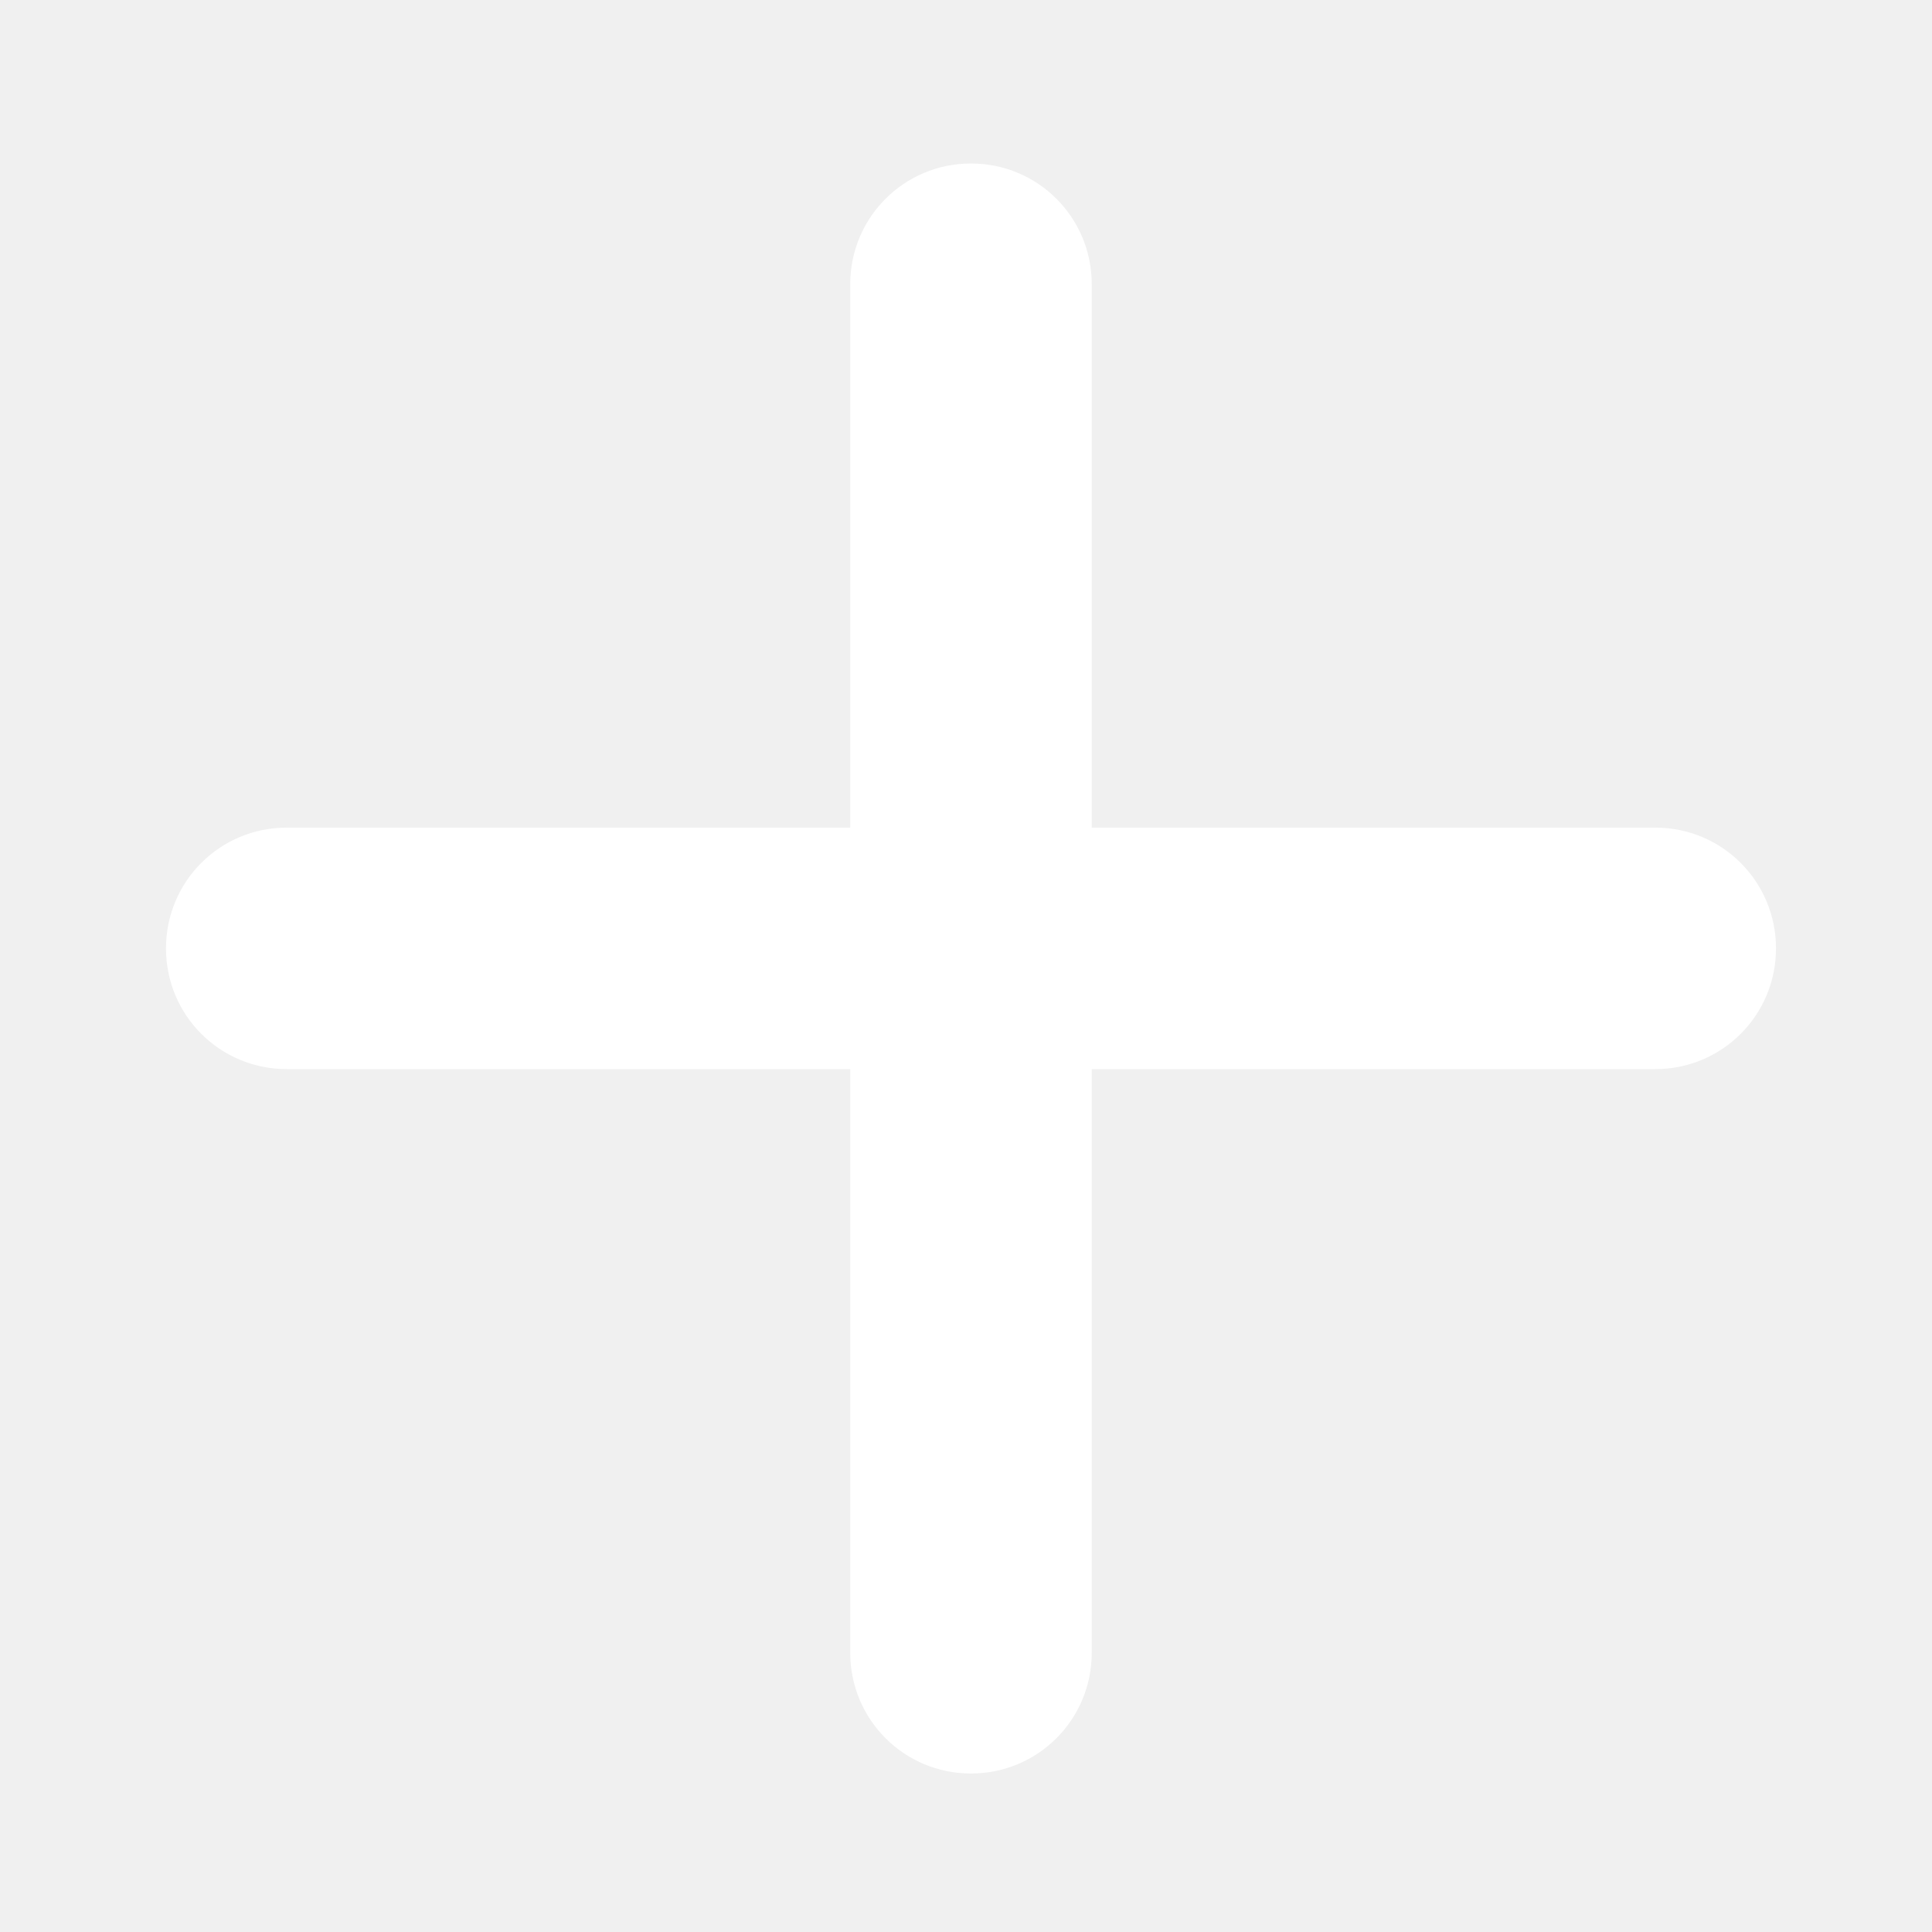
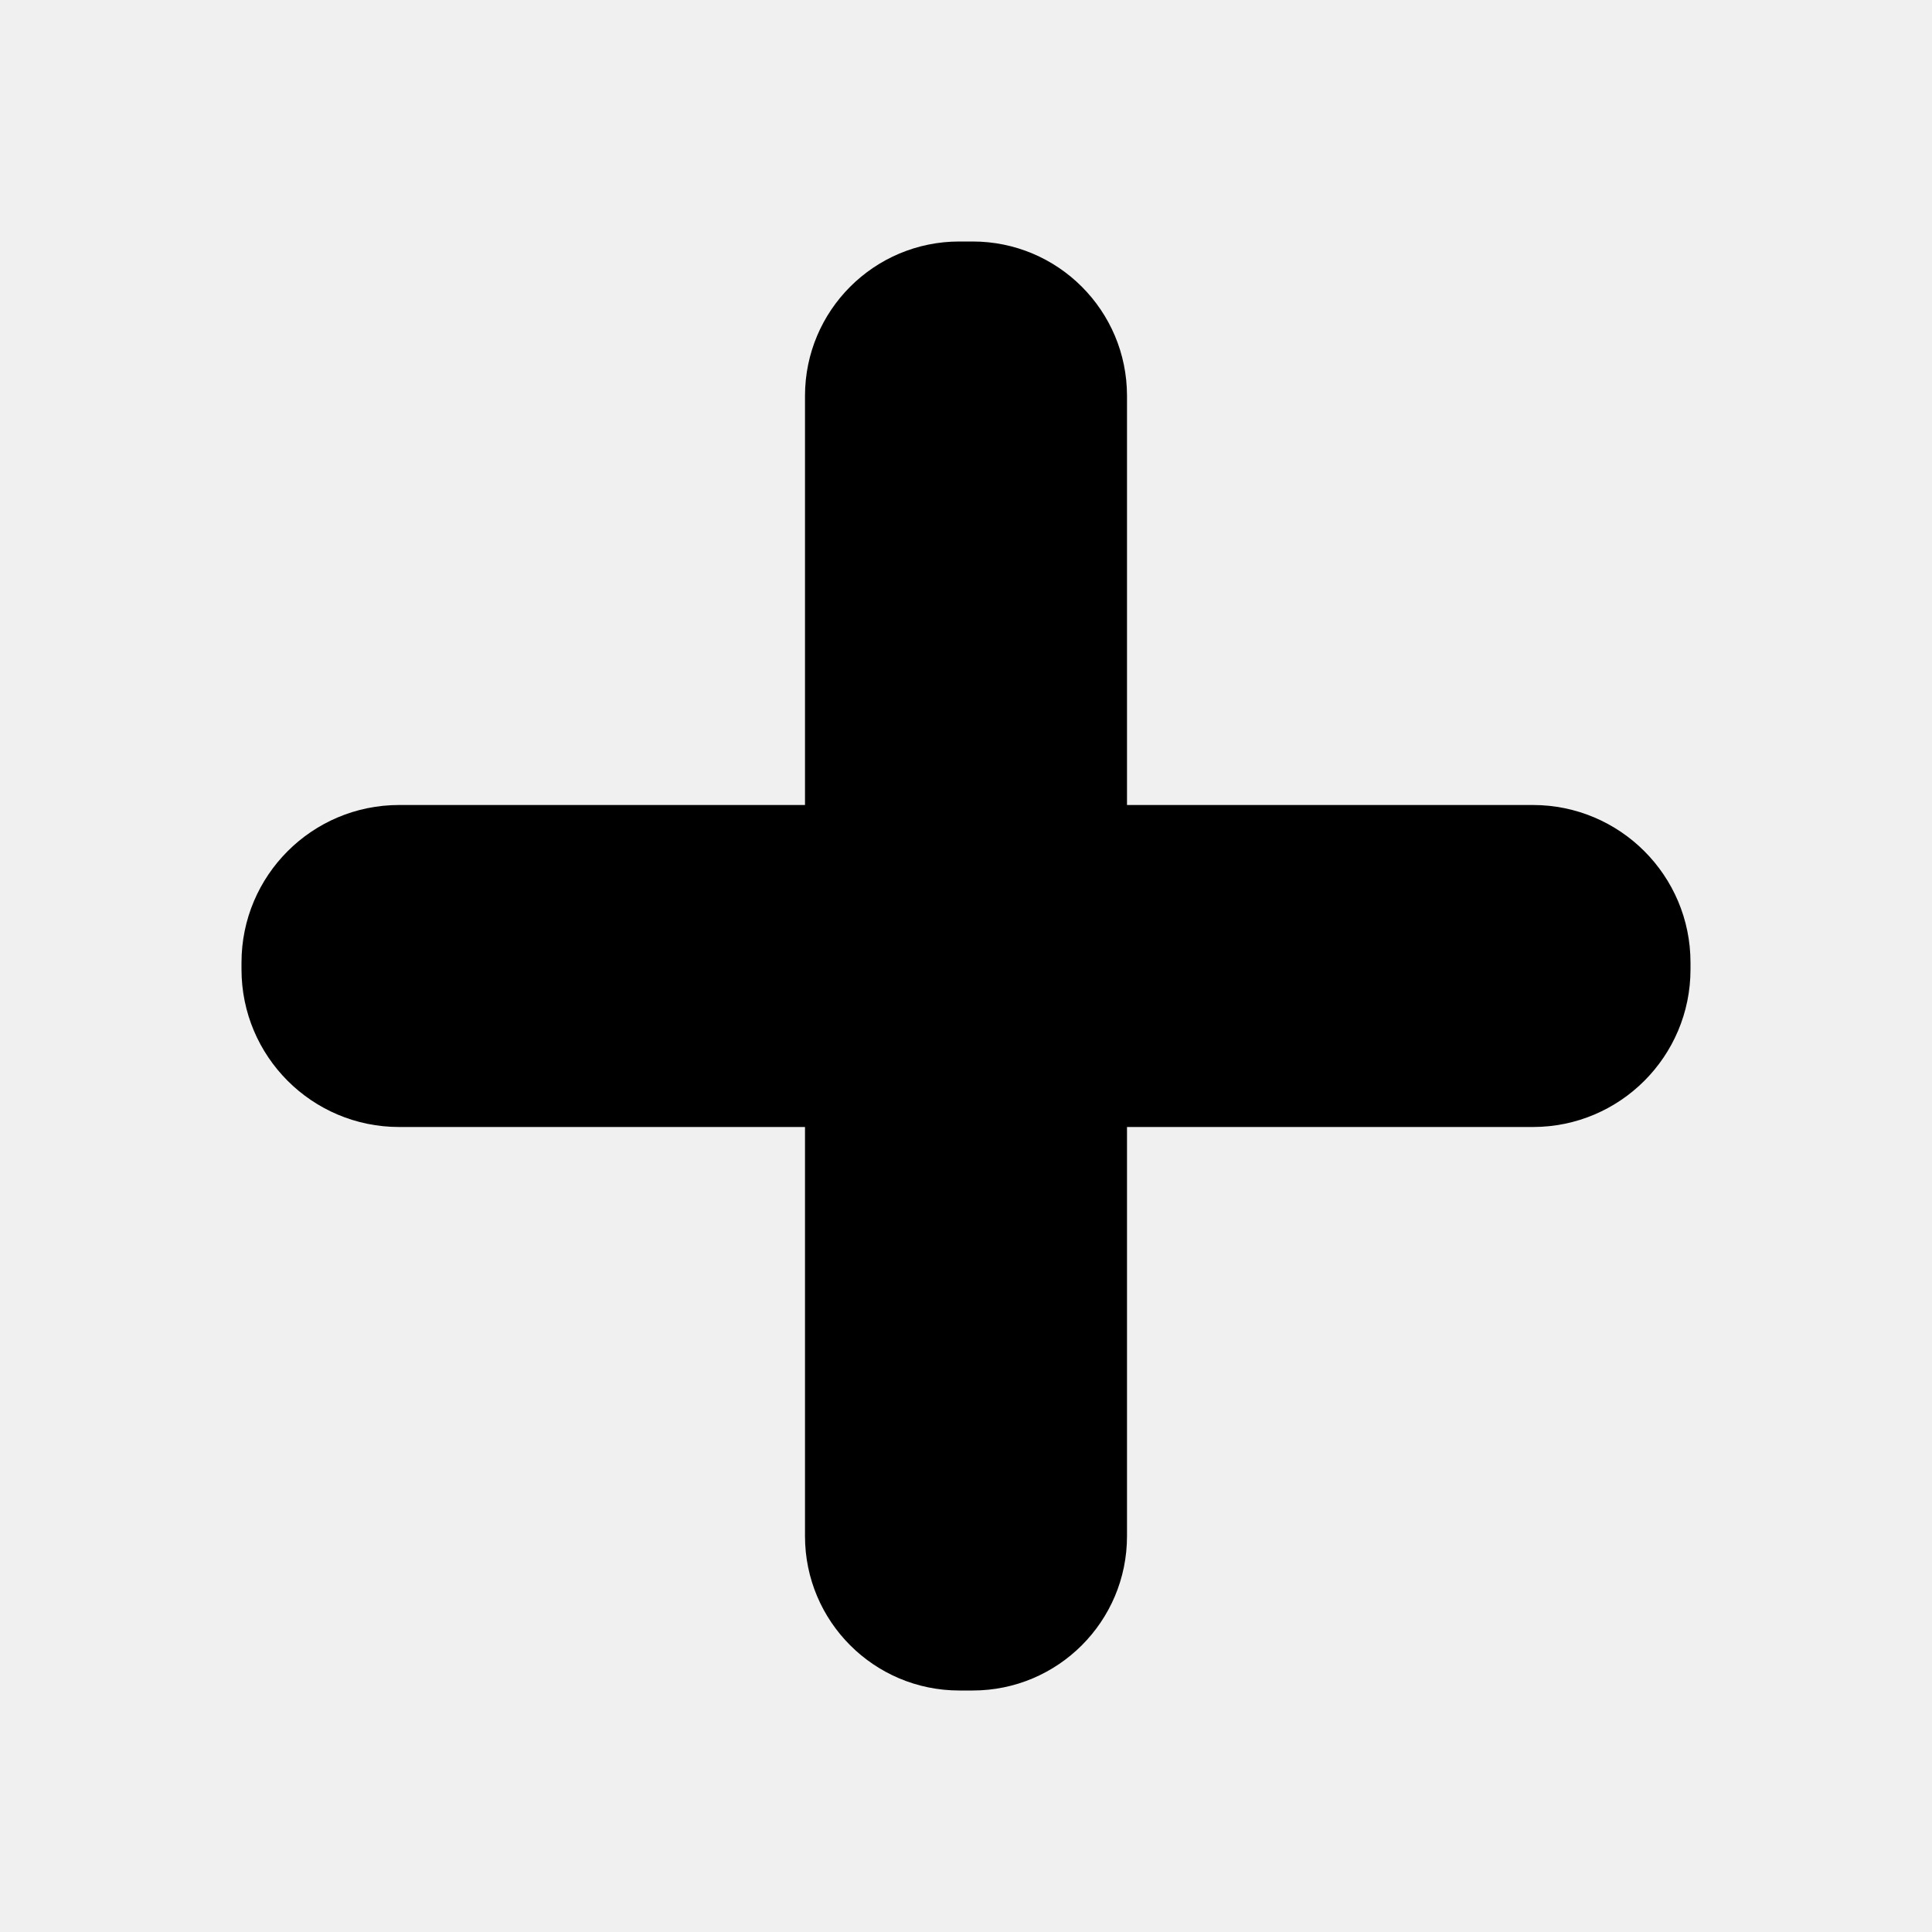
- <svg xmlns="http://www.w3.org/2000/svg" width="24" height="24" id="svg2" version="1.1" viewbox="0 0 24 24">
-   <defs id="defs4">
-     <linearGradient id="linearGradient3979">
-       <stop style="stop-color:#dff1f7;stop-opacity:0.446;" offset="0" id="stop3981" />
-       <stop style="stop-color:#ffffff;stop-opacity:0.092;" offset="1" id="stop3983" />
-     </linearGradient>
-   </defs>
-   <g id="layer1" transform="translate(0,-1028.362)">
-     <path style="fill:#ffffff;fill-opacity:1;stroke:none;stroke-width:0.775;stroke-linecap:round;stroke-linejoin:round;stroke-miterlimit:4;stroke-dasharray:none;stroke-opacity:0.541" d="m 12.062,2.031 c -0.831,0 -1.5,0.669 -1.5,1.5 l 0,6.75 -7,0 c -0.831,0 -1.5,0.669 -1.5,1.5 0,0.831 0.669,1.5 1.5,1.5 l 7,0 0,7.25 c 0,0.831 0.669,1.5 1.5,1.5 0.831,0 1.5,-0.669 1.5,-1.5 l 0,-7.25 7,0 c 0.831,0 1.5,-0.669 1.5,-1.5 0,-0.831 -0.669,-1.5 -1.5,-1.5 l -7,0 0,-6.75 c 0,-0.831 -0.669,-1.5 -1.5,-1.5 z" id="rect5867" transform="translate(0,1028.362)" />
+ <svg xmlns="http://www.w3.org/2000/svg" viewbox="0 0 24 24" version="1.1" viewBox="0 0 24 24">
+   <g transform="translate(0 -1028.4)">
+     <rect ry="1.958" height="4" width="18" y="1038.4" x="3" />
+     <rect transform="rotate(90)" ry="1.917" height="4" width="18" y="-14" x="1031.4" />
  </g>
</svg>
